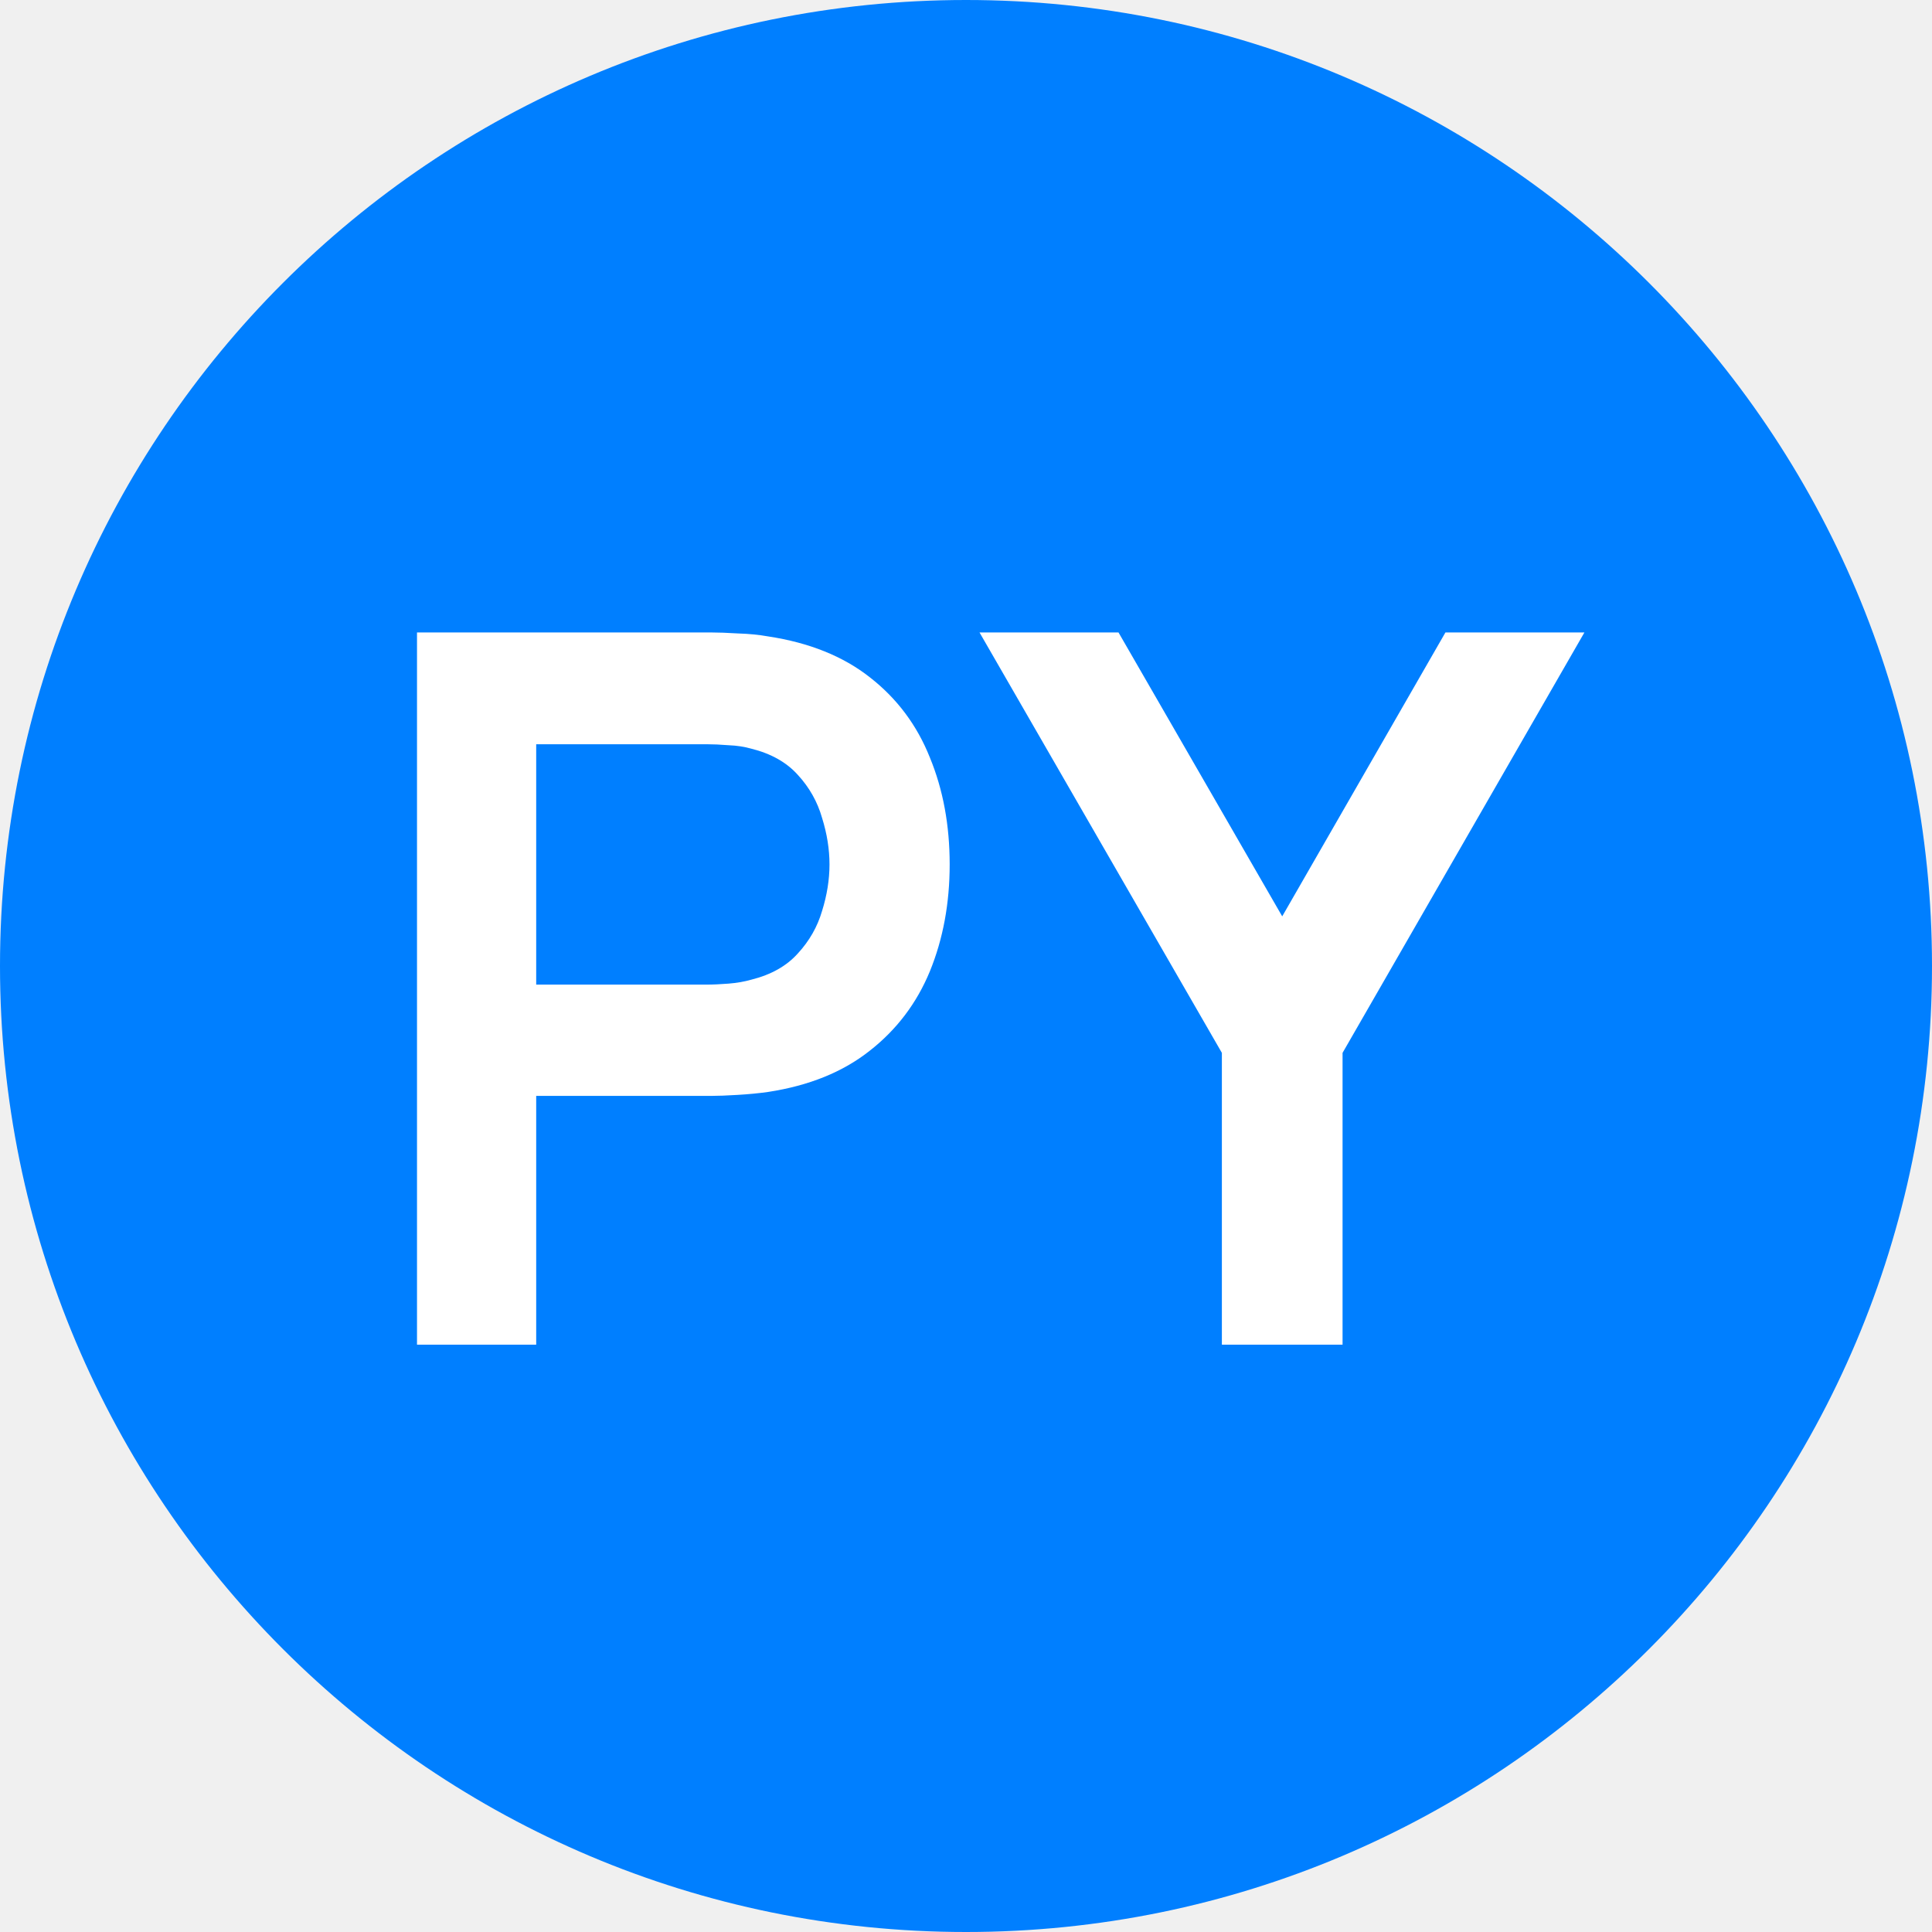
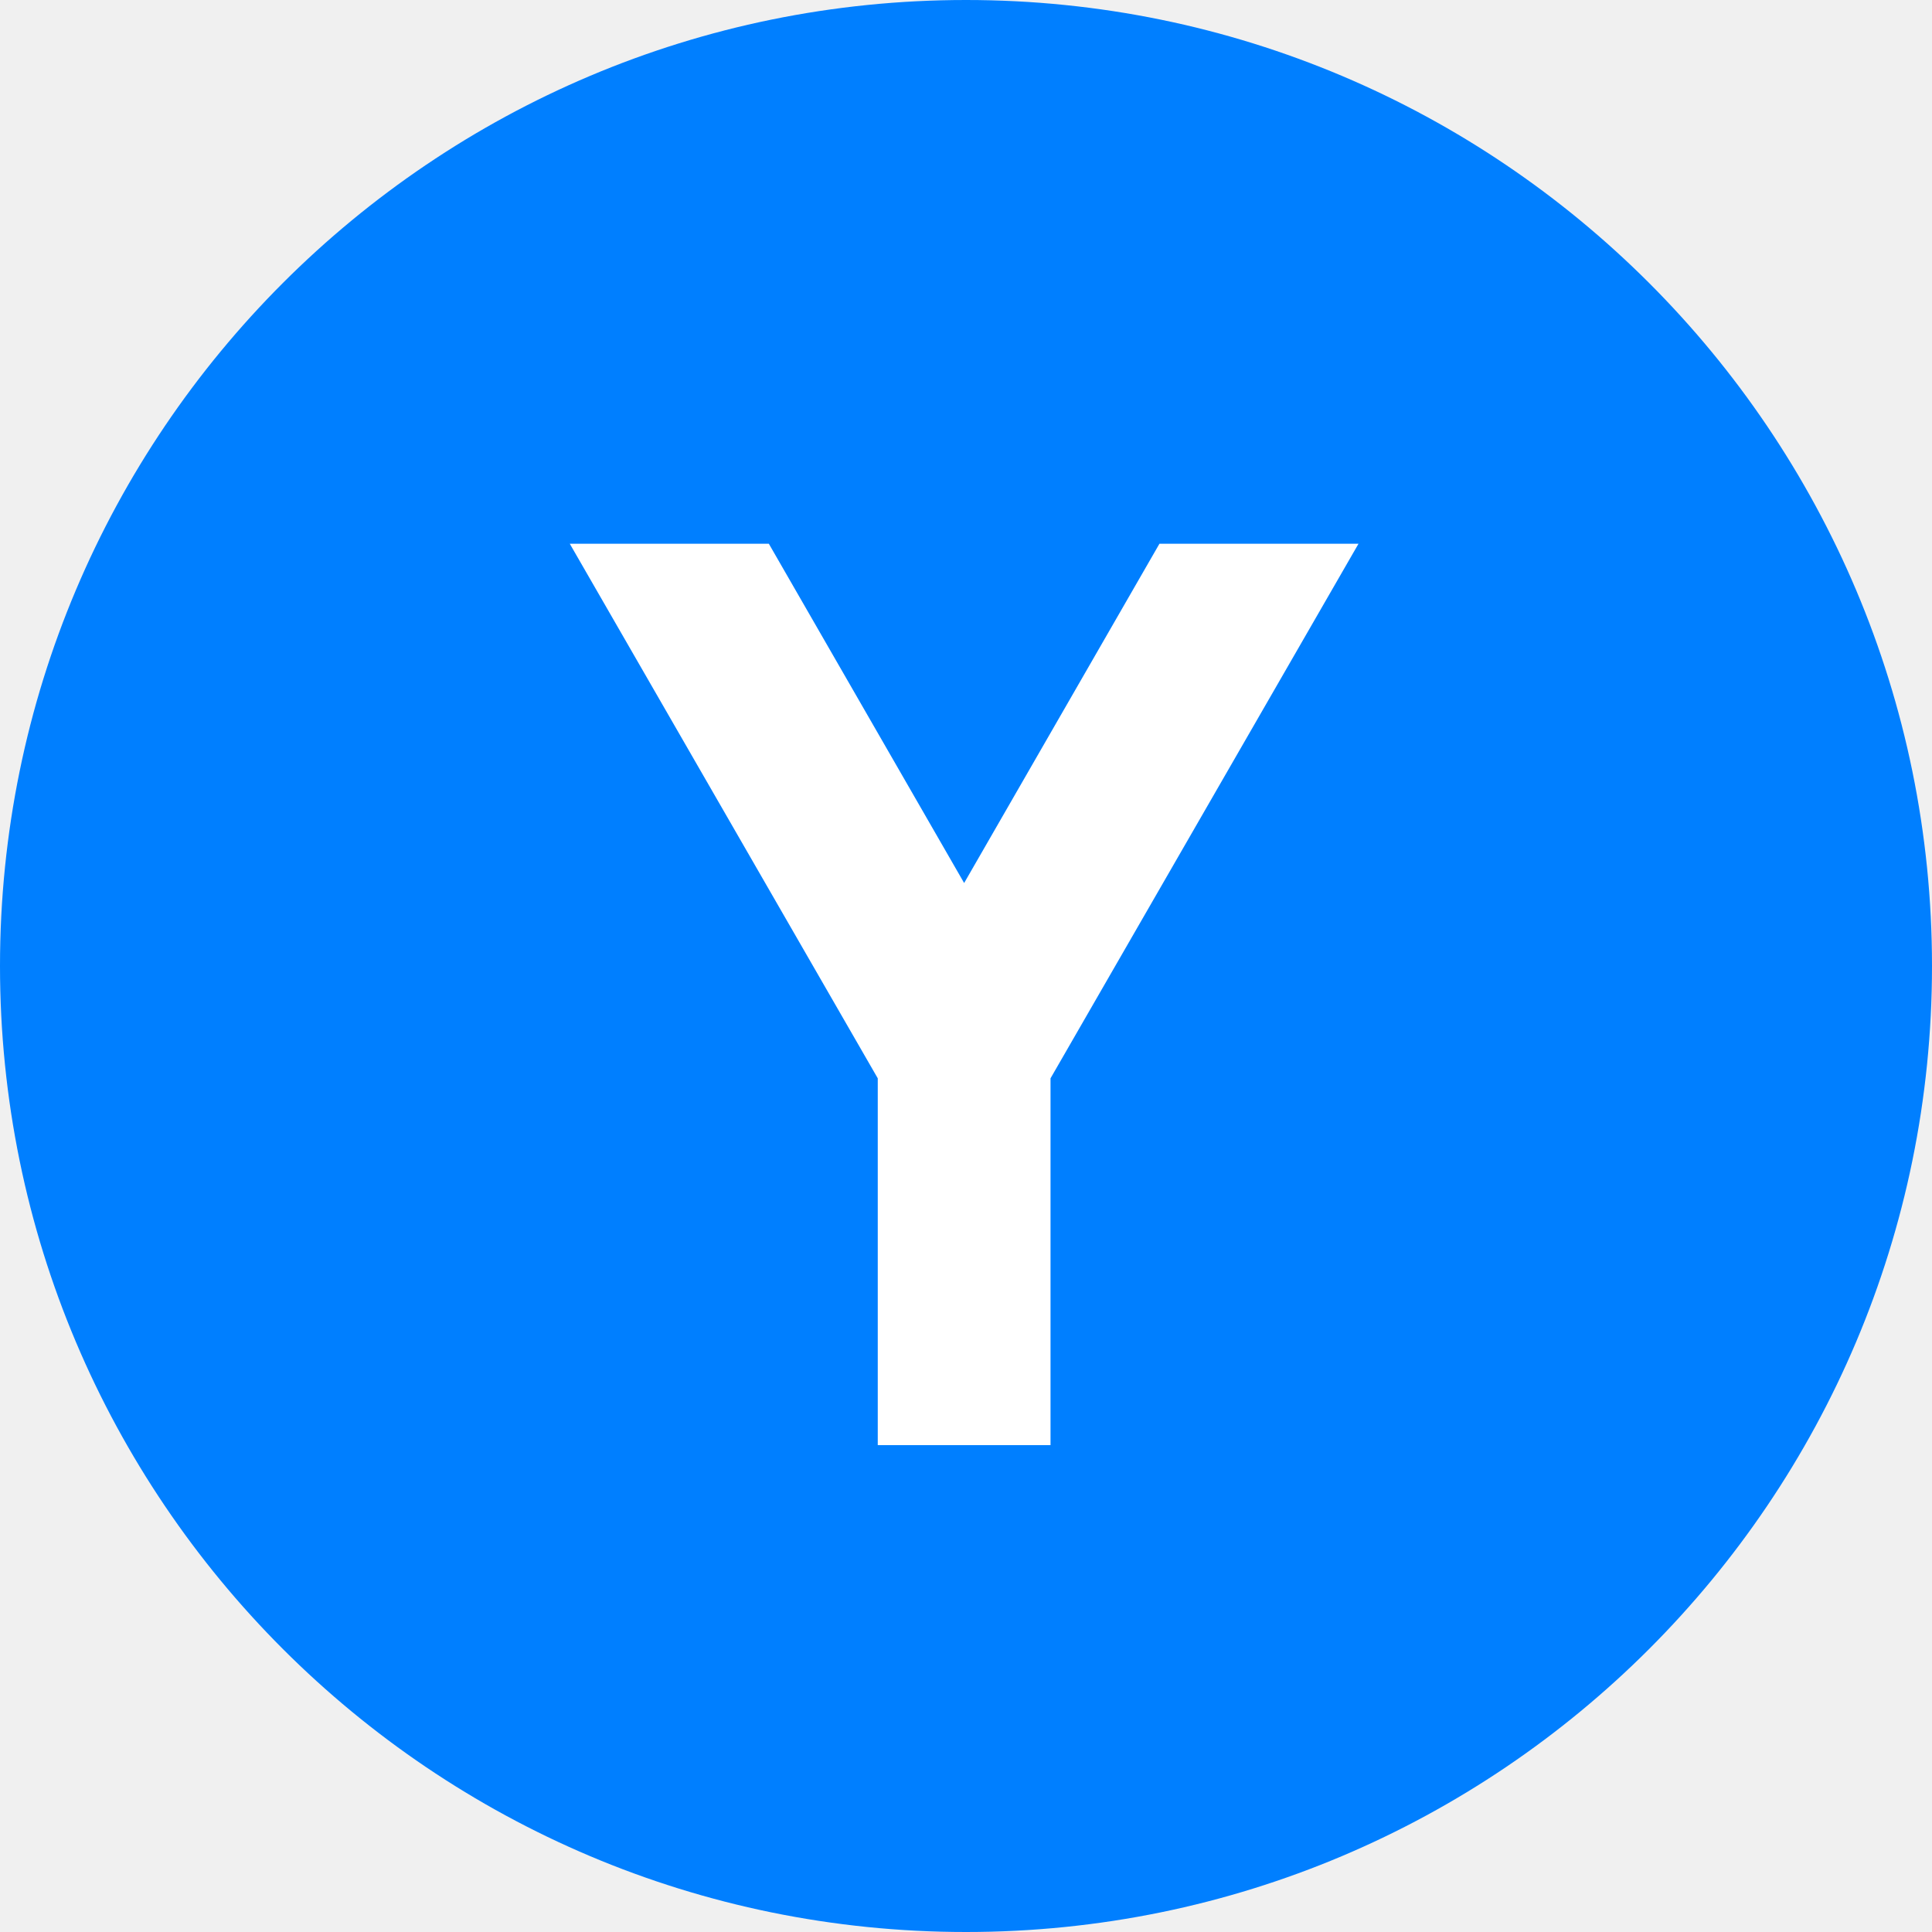
<svg xmlns="http://www.w3.org/2000/svg" width="500" height="500" viewBox="0 0 500 500" fill="none">
  <path d="M0 250C0 111.929 111.929 0 250 0V0C388.071 0 500 111.929 500 250V250C500 388.071 388.071 500 250 500V500C111.929 500 0 388.071 0 250V250Z" fill="#007FFF" />
-   <path d="M107.92 348V163.68H184.08C185.872 163.68 188.176 163.765 190.992 163.936C193.808 164.021 196.411 164.277 198.8 164.704C209.467 166.325 218.256 169.867 225.168 175.328C232.165 180.789 237.328 187.701 240.656 196.064C244.069 204.341 245.776 213.557 245.776 223.712C245.776 233.781 244.069 242.997 240.656 251.36C237.243 259.637 232.037 266.507 225.04 271.968C218.128 277.429 209.381 280.971 198.8 282.592C196.411 282.933 193.765 283.189 190.864 283.36C188.048 283.531 185.787 283.616 184.08 283.616H138.768V348H107.92ZM138.768 254.816H182.8C184.507 254.816 186.427 254.731 188.56 254.56C190.693 254.389 192.656 254.048 194.448 253.536C199.568 252.256 203.579 249.995 206.48 246.752C209.467 243.509 211.557 239.84 212.752 235.744C214.032 231.648 214.672 227.637 214.672 223.712C214.672 219.787 214.032 215.776 212.752 211.68C211.557 207.499 209.467 203.787 206.48 200.544C203.579 197.301 199.568 195.04 194.448 193.76C192.656 193.248 190.693 192.949 188.56 192.864C186.427 192.693 184.507 192.608 182.8 192.608H138.768V254.816ZM316.22 348V272.48L253.5 163.68H289.468L331.836 237.152L374.076 163.68H410.044L347.452 272.48V348H316.22Z" fill="white" />
+   <path d="M227.163 374V279.068L147.459 140.72H198.975L249.519 228.524L300.063 140.72H351.579L271.875 279.068V374H227.163Z" fill="white" />
</svg>
